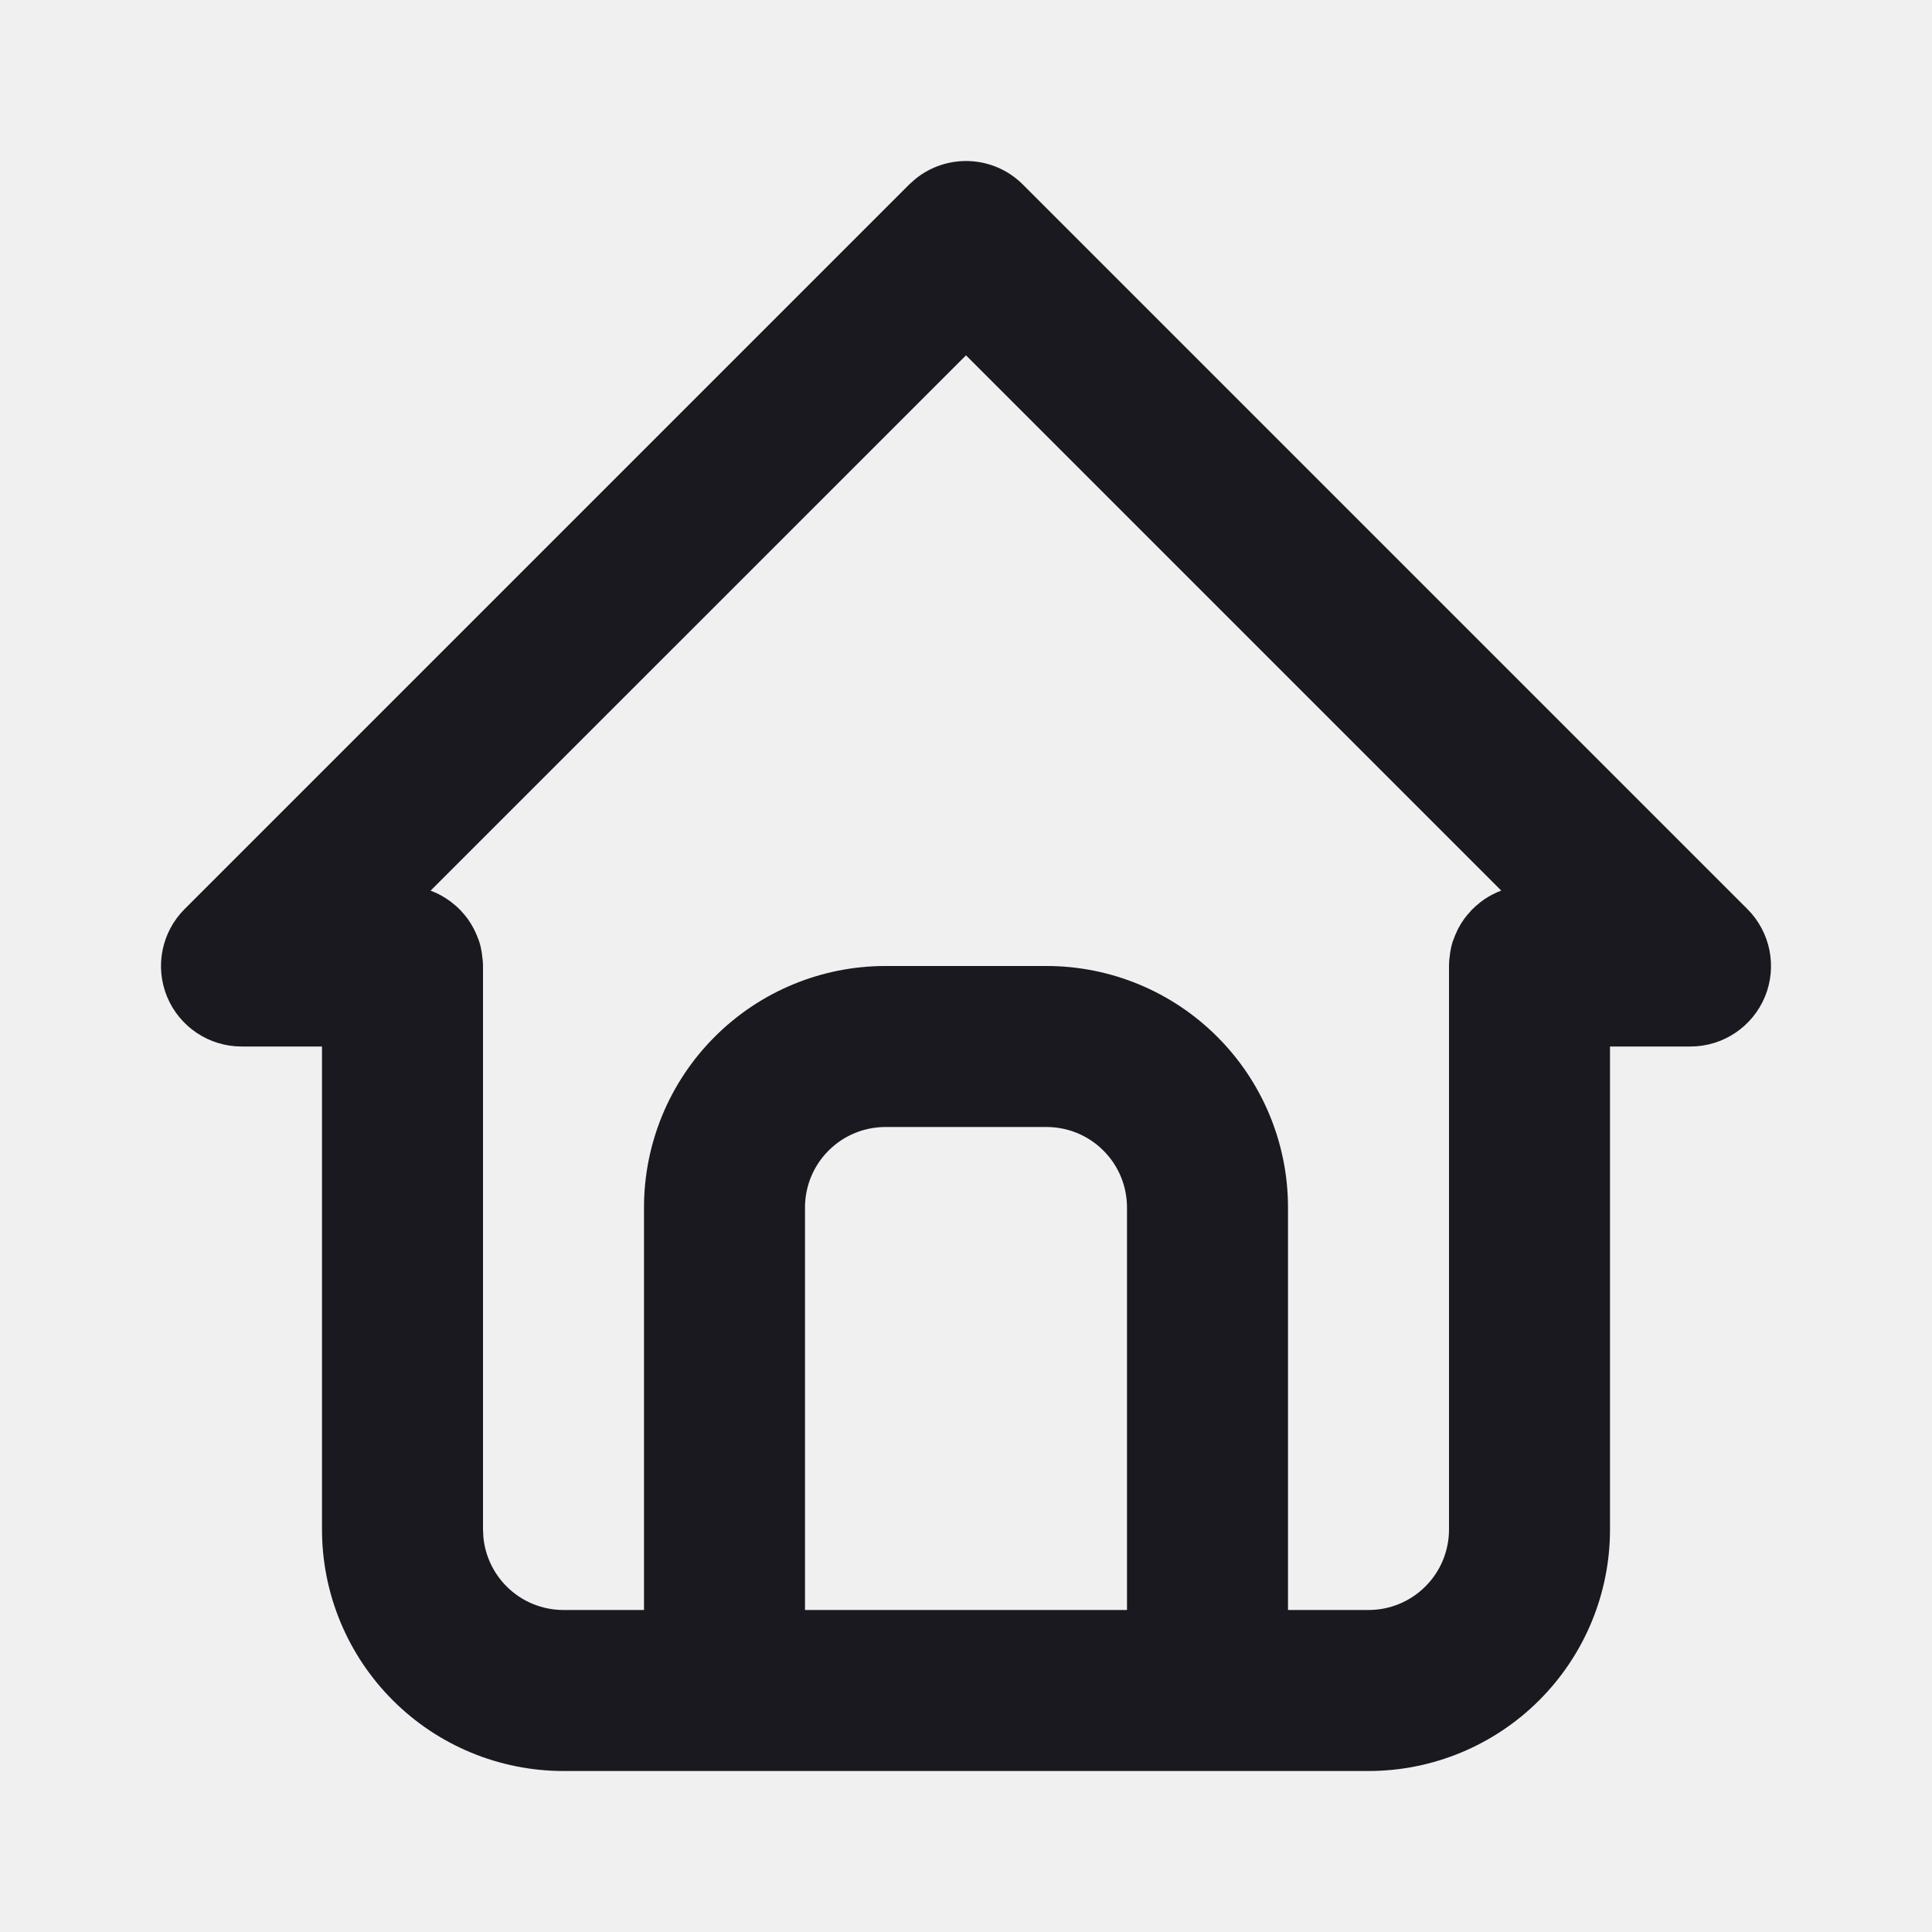
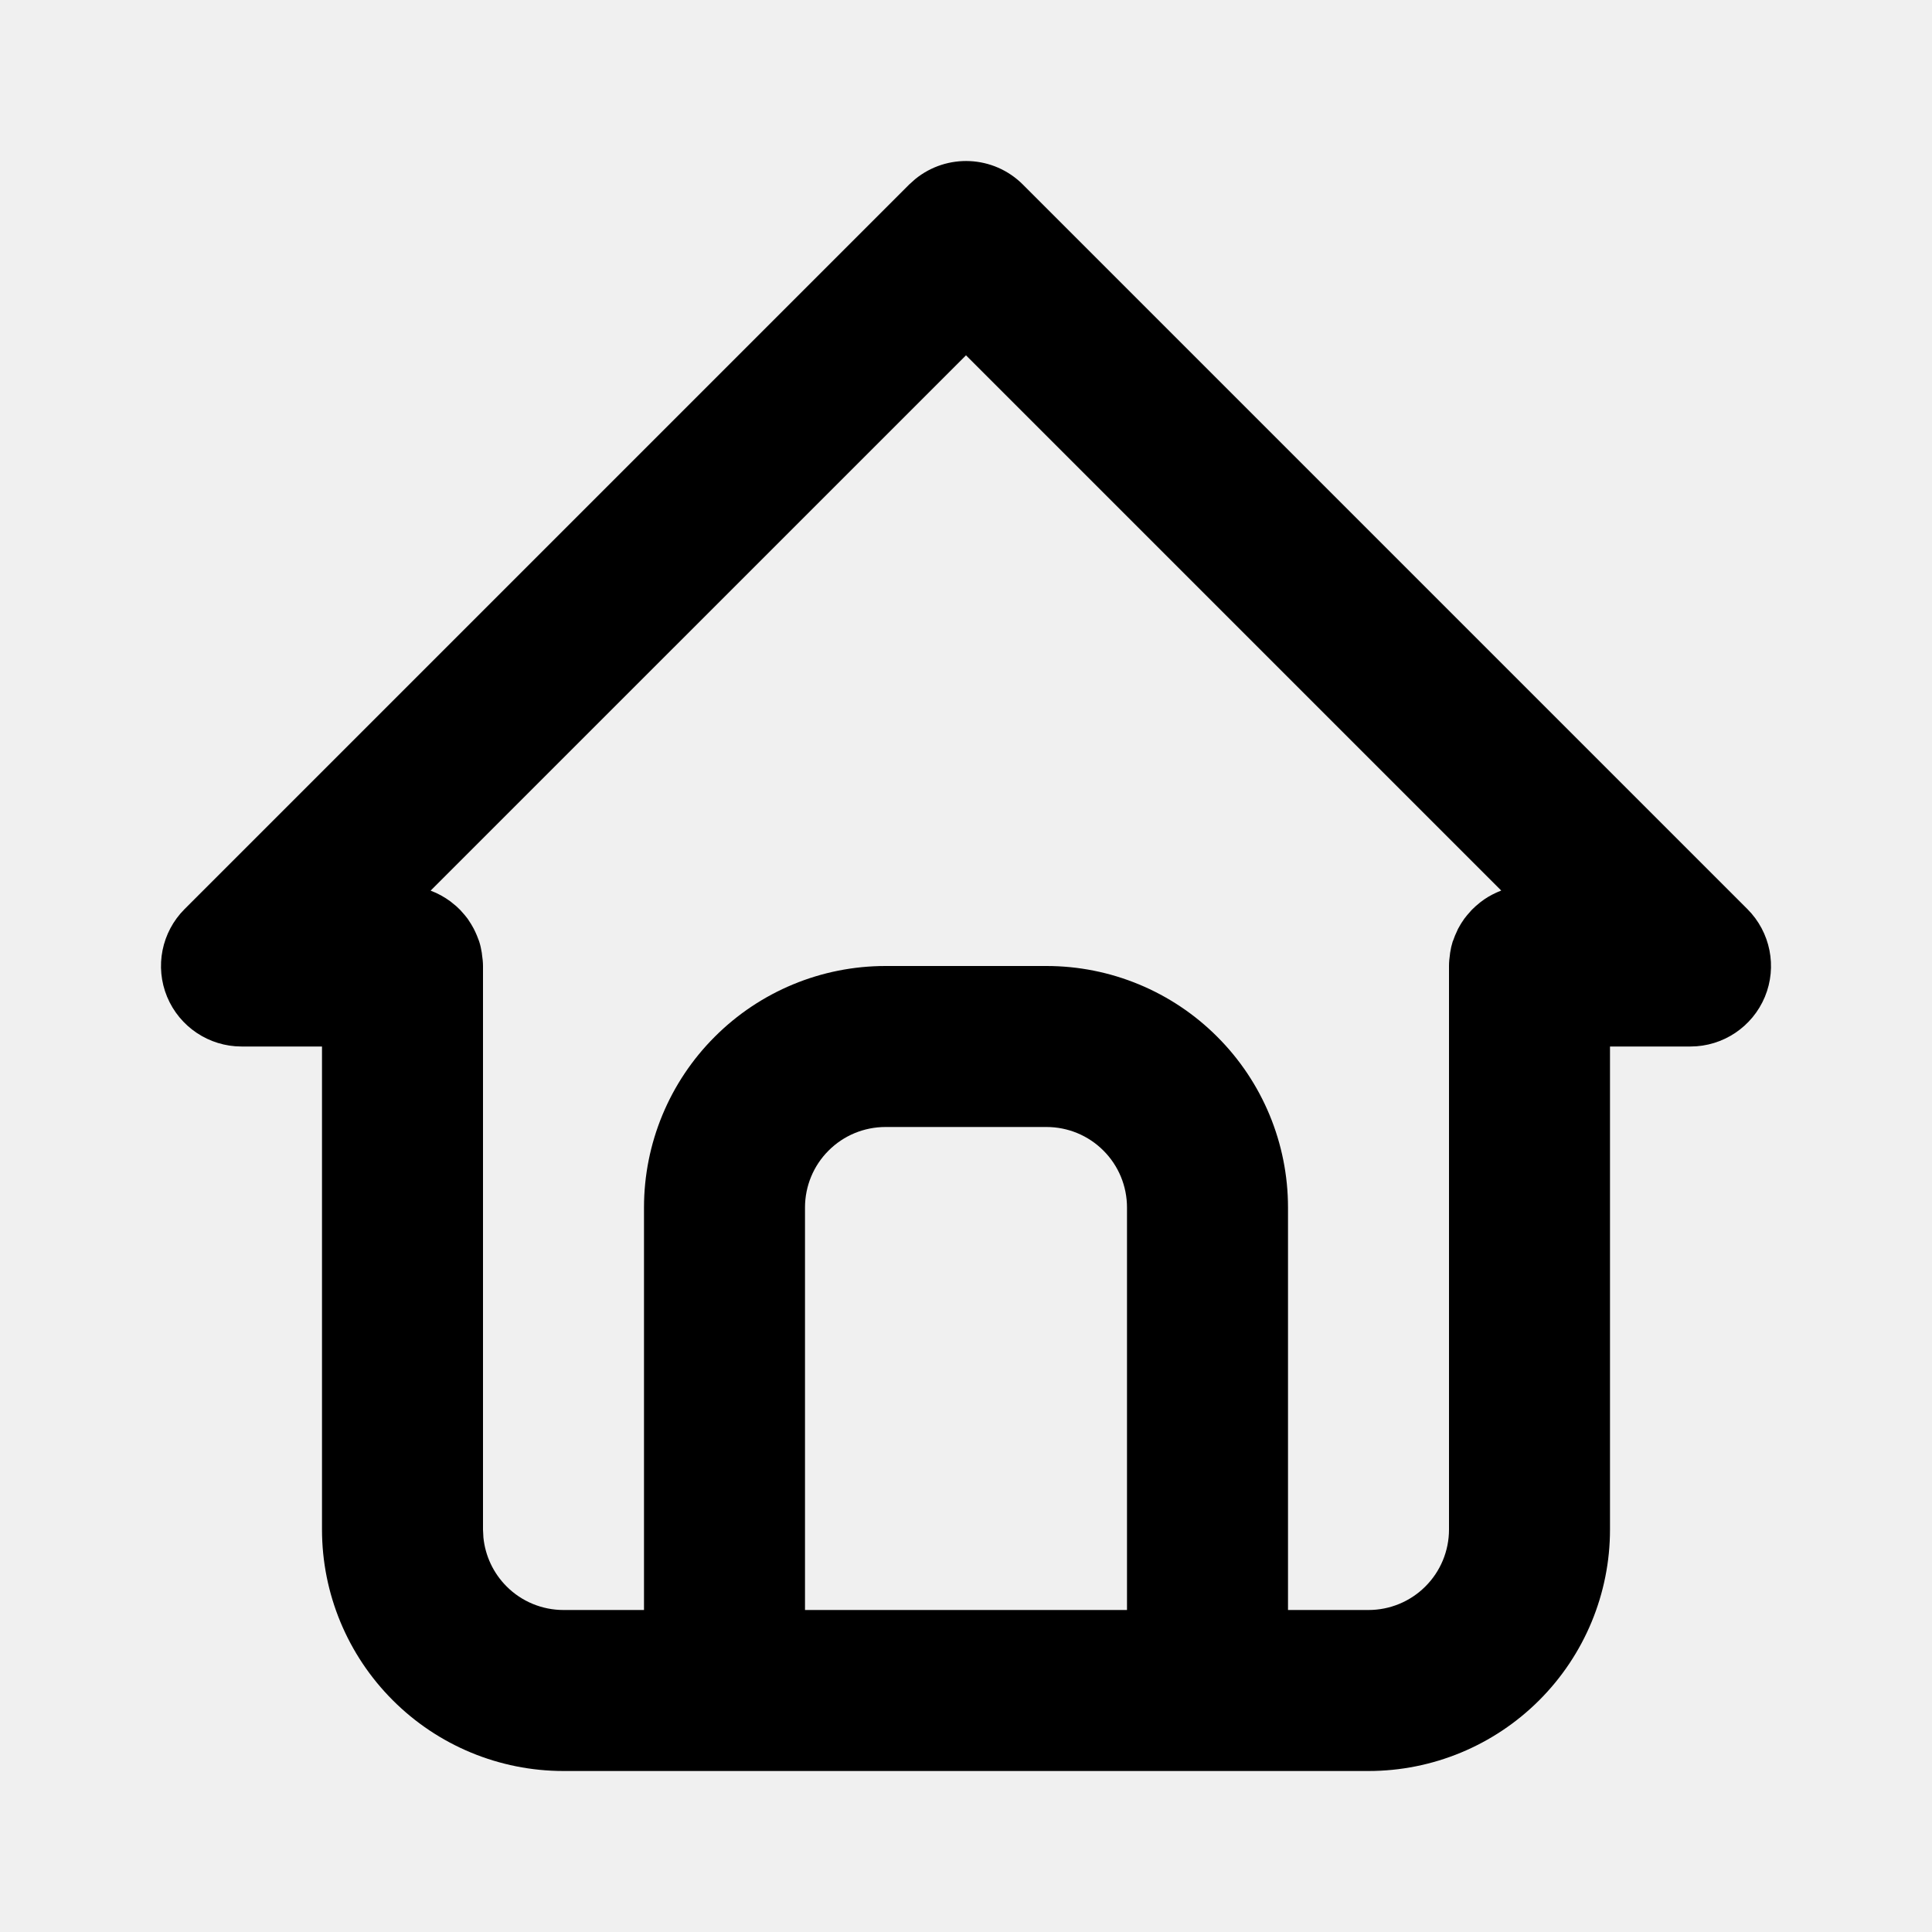
<svg xmlns="http://www.w3.org/2000/svg" width="24" height="24" viewBox="0 0 24 24" fill="none">
  <g clip-path="url(#clip0_494_362)">
-     <path d="M11.369 2.225C11.762 1.904 12.341 1.927 12.707 2.293L21.707 11.293C21.993 11.579 22.079 12.009 21.924 12.383C21.769 12.756 21.404 13 21 13H20V19C20 19.796 19.684 20.558 19.121 21.121C18.558 21.684 17.796 22 17 22H7C6.204 22 5.441 21.684 4.879 21.121C4.316 20.558 4 19.796 4 19V13H3C2.596 13 2.231 12.756 2.076 12.383C1.921 12.009 2.007 11.579 2.293 11.293L11.293 2.293L11.369 2.225ZM5.35 11.063C5.351 11.064 5.352 11.064 5.352 11.065C5.441 11.098 5.522 11.144 5.597 11.199C5.604 11.205 5.612 11.211 5.619 11.217C5.653 11.243 5.685 11.271 5.715 11.302C5.721 11.308 5.727 11.316 5.733 11.322C5.76 11.351 5.786 11.382 5.81 11.414C5.813 11.419 5.816 11.423 5.819 11.428C5.843 11.462 5.864 11.498 5.884 11.535C5.891 11.549 5.898 11.564 5.905 11.578C5.918 11.607 5.931 11.635 5.941 11.665C5.945 11.676 5.95 11.686 5.953 11.697C5.967 11.74 5.977 11.785 5.984 11.83C5.986 11.838 5.986 11.846 5.987 11.854C5.994 11.901 6 11.95 6 12V19L6.005 19.099C6.028 19.328 6.129 19.543 6.293 19.707C6.48 19.895 6.735 20 7 20H8V15C8 14.204 8.316 13.441 8.879 12.879C9.441 12.316 10.204 12 11 12H13C13.796 12 14.559 12.316 15.121 12.879C15.684 13.441 16 14.204 16 15V20H17C17.265 20 17.52 19.895 17.707 19.707C17.895 19.52 18 19.265 18 19V12C18 11.95 18.005 11.901 18.012 11.854C18.013 11.846 18.013 11.838 18.015 11.83C18.022 11.784 18.032 11.74 18.046 11.696C18.048 11.691 18.051 11.685 18.053 11.68C18.066 11.641 18.082 11.603 18.1 11.566C18.104 11.558 18.107 11.549 18.111 11.541C18.132 11.502 18.154 11.464 18.18 11.428C18.183 11.423 18.186 11.419 18.189 11.414C18.213 11.382 18.239 11.351 18.266 11.322C18.27 11.318 18.273 11.313 18.277 11.309L18.293 11.293C18.319 11.267 18.346 11.243 18.375 11.22C18.379 11.216 18.383 11.212 18.388 11.209L18.44 11.171C18.503 11.128 18.572 11.093 18.643 11.065C18.645 11.065 18.648 11.064 18.649 11.063L12 4.414L5.35 11.063ZM11 14C10.735 14 10.48 14.105 10.293 14.293C10.105 14.48 10 14.735 10 15V20H14V15C14 14.735 13.895 14.48 13.707 14.293C13.52 14.105 13.265 14 13 14H11Z" fill="#19191F" />
+     <path d="M11.369 2.225C11.762 1.904 12.341 1.927 12.707 2.293L21.707 11.293C21.993 11.579 22.079 12.009 21.924 12.383C21.769 12.756 21.404 13 21 13H20V19C20 19.796 19.684 20.558 19.121 21.121C18.558 21.684 17.796 22 17 22H7C6.204 22 5.441 21.684 4.879 21.121C4.316 20.558 4 19.796 4 19V13H3C2.596 13 2.231 12.756 2.076 12.383C1.921 12.009 2.007 11.579 2.293 11.293L11.293 2.293L11.369 2.225ZM5.35 11.063C5.351 11.064 5.352 11.064 5.352 11.065C5.441 11.098 5.522 11.144 5.597 11.199C5.604 11.205 5.612 11.211 5.619 11.217C5.653 11.243 5.685 11.271 5.715 11.302C5.721 11.308 5.727 11.316 5.733 11.322C5.76 11.351 5.786 11.382 5.81 11.414C5.813 11.419 5.816 11.423 5.819 11.428C5.843 11.462 5.864 11.498 5.884 11.535C5.891 11.549 5.898 11.564 5.905 11.578C5.918 11.607 5.931 11.635 5.941 11.665C5.945 11.676 5.95 11.686 5.953 11.697C5.967 11.74 5.977 11.785 5.984 11.83C5.986 11.838 5.986 11.846 5.987 11.854C5.994 11.901 6 11.95 6 12V19L6.005 19.099C6.028 19.328 6.129 19.543 6.293 19.707C6.48 19.895 6.735 20 7 20H8V15C8 14.204 8.316 13.441 8.879 12.879C9.441 12.316 10.204 12 11 12H13C13.796 12 14.559 12.316 15.121 12.879C15.684 13.441 16 14.204 16 15V20H17C17.265 20 17.52 19.895 17.707 19.707C17.895 19.52 18 19.265 18 19V12C18 11.95 18.005 11.901 18.012 11.854C18.013 11.846 18.013 11.838 18.015 11.83C18.022 11.784 18.032 11.74 18.046 11.696C18.048 11.691 18.051 11.685 18.053 11.68C18.066 11.641 18.082 11.603 18.1 11.566C18.104 11.558 18.107 11.549 18.111 11.541C18.132 11.502 18.154 11.464 18.18 11.428C18.183 11.423 18.186 11.419 18.189 11.414C18.213 11.382 18.239 11.351 18.266 11.322C18.27 11.318 18.273 11.313 18.277 11.309L18.293 11.293C18.319 11.267 18.346 11.243 18.375 11.22C18.379 11.216 18.383 11.212 18.388 11.209L18.44 11.171C18.503 11.128 18.572 11.093 18.643 11.065C18.645 11.065 18.648 11.064 18.649 11.063L12 4.414L5.35 11.063ZM11 14C10.735 14 10.48 14.105 10.293 14.293C10.105 14.48 10 14.735 10 15V20H14V15C14 14.735 13.895 14.48 13.707 14.293C13.52 14.105 13.265 14 13 14H11Z" fill="currentColor" />
  </g>
  <defs>
    <clipPath id="clip0_494_362">
      <rect width="24" height="24" fill="white" />
    </clipPath>
  </defs>
</svg>
